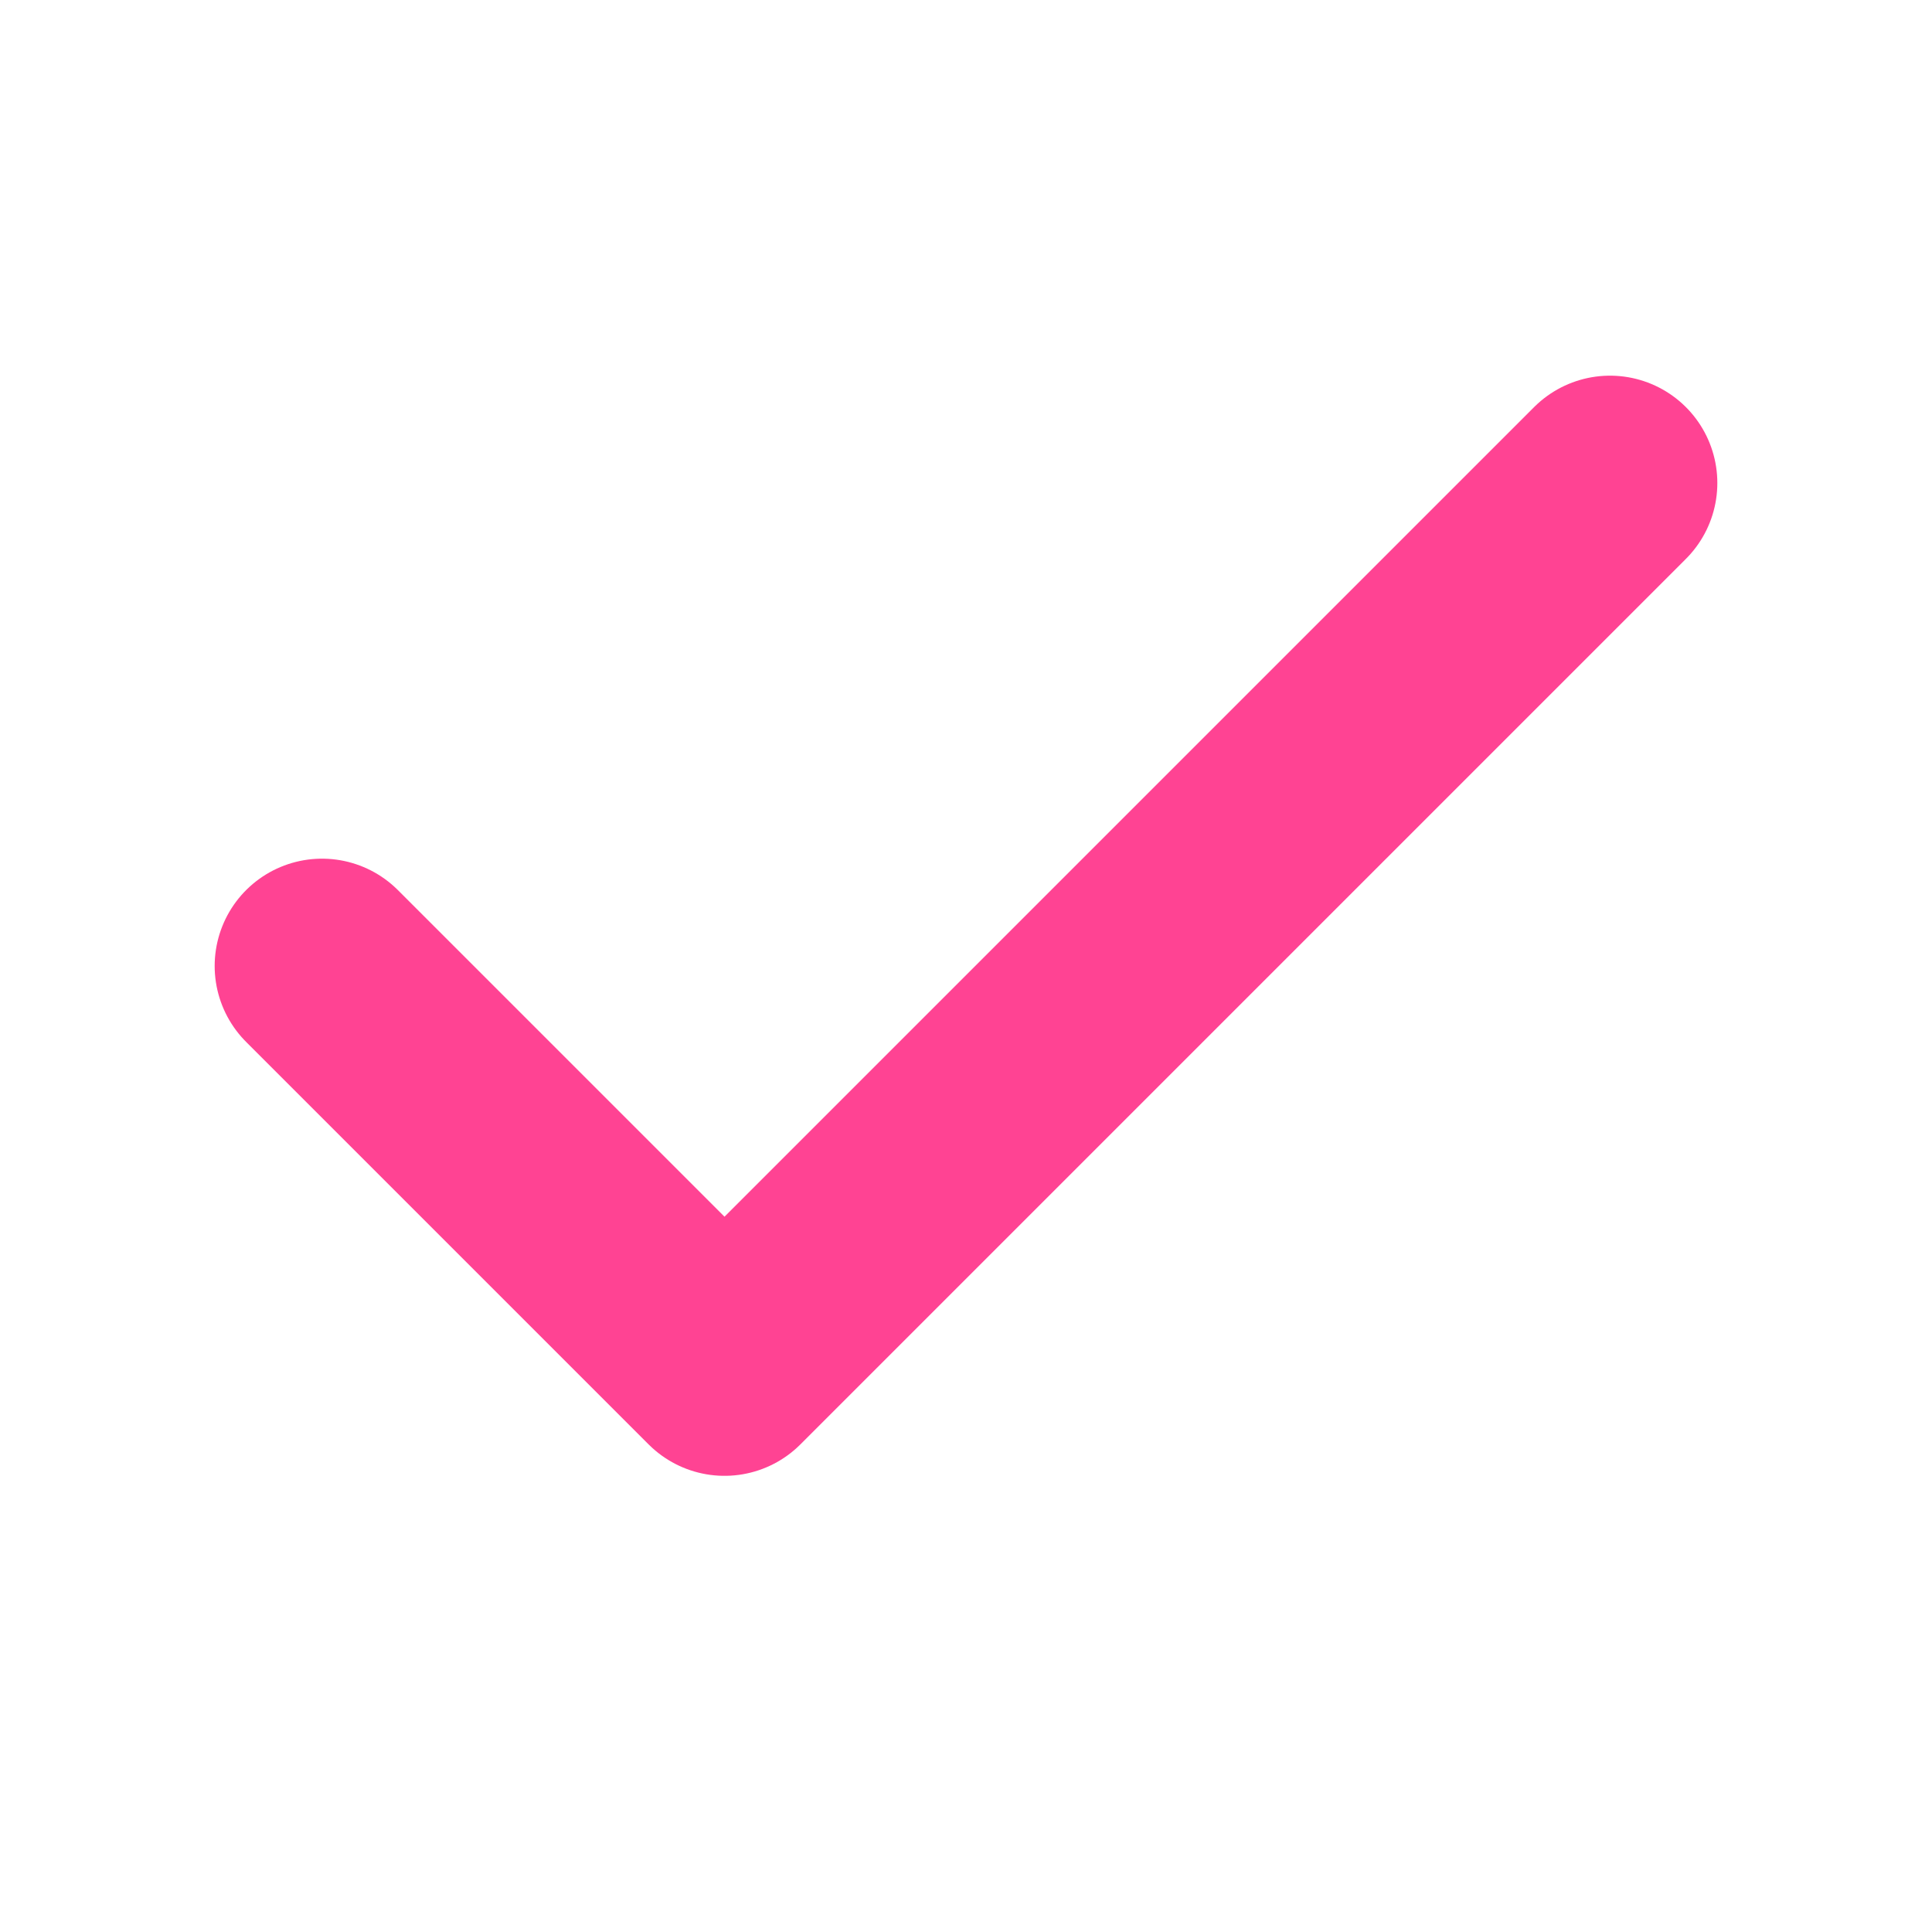
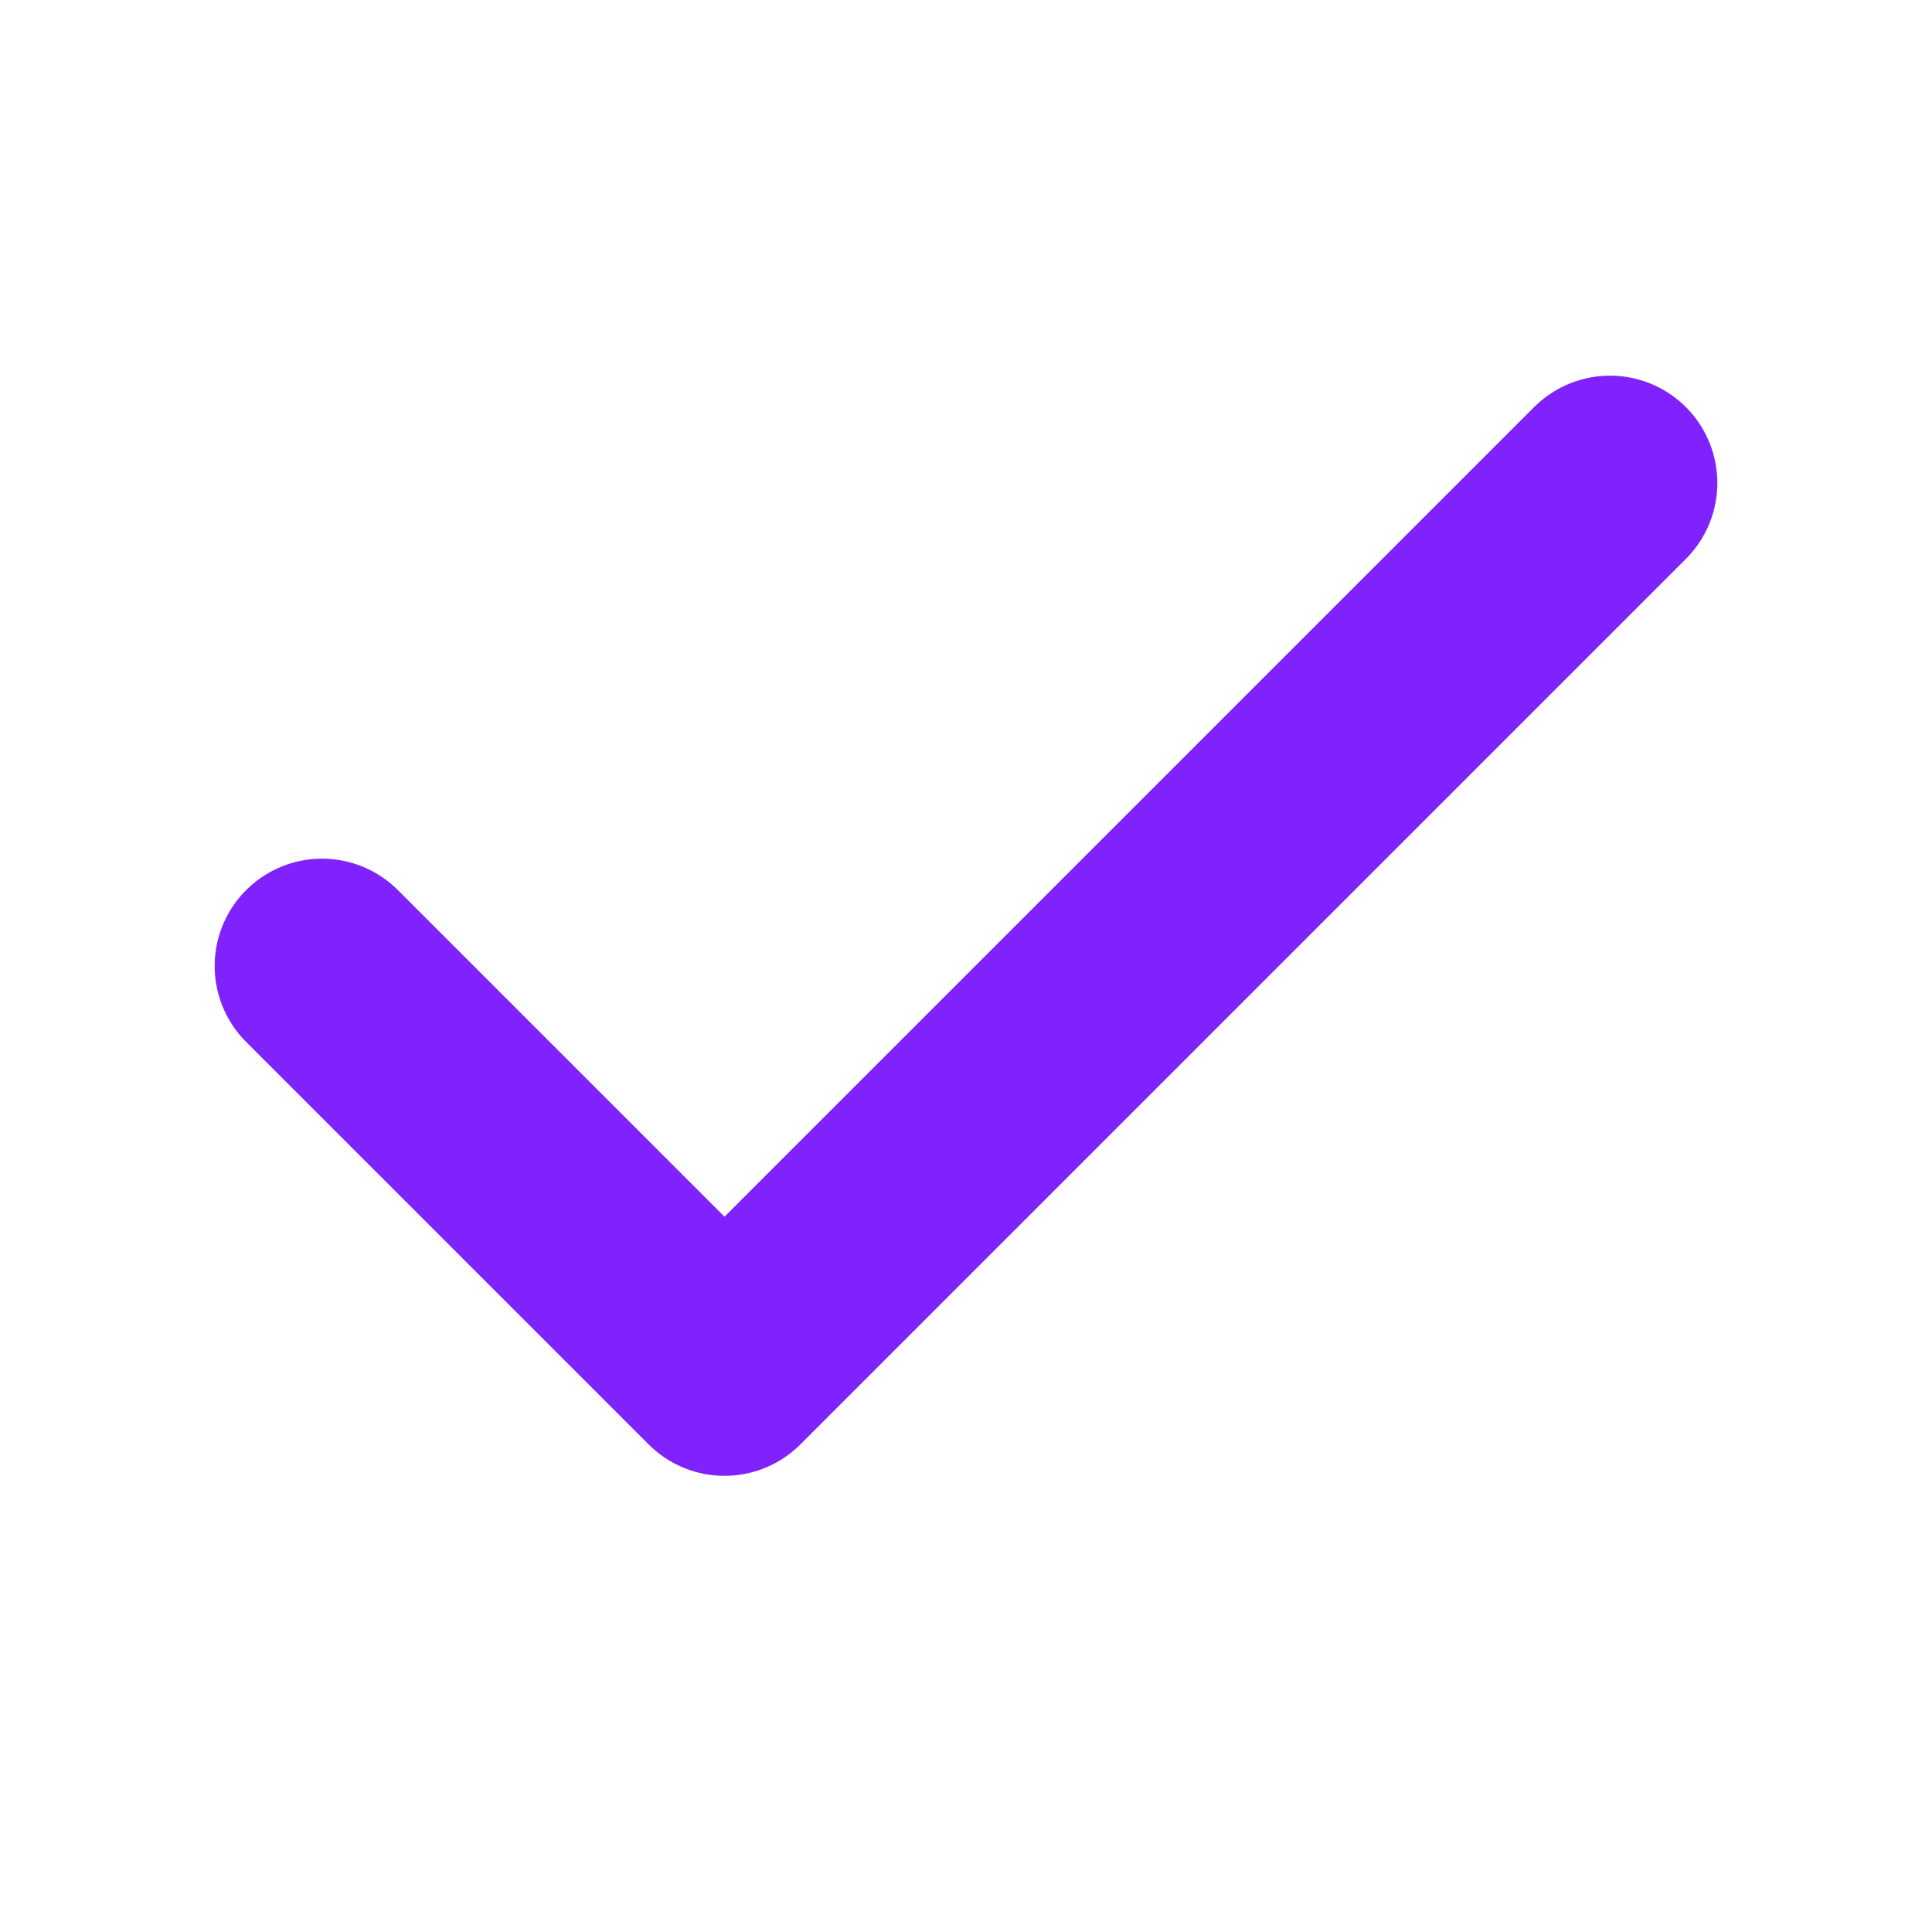
<svg xmlns="http://www.w3.org/2000/svg" width="18" height="18" viewBox="0 0 18 18" fill="none">
-   <path d="M15 4.5L6.75 12.75L3 9" stroke="#FF4393" stroke-width="2" stroke-linecap="round" stroke-linejoin="round" />
+   <path d="M15 4.5L6.75 12.75L3 9" stroke="#7f22fe" stroke-width="2" stroke-linecap="round" stroke-linejoin="round" />
</svg>
